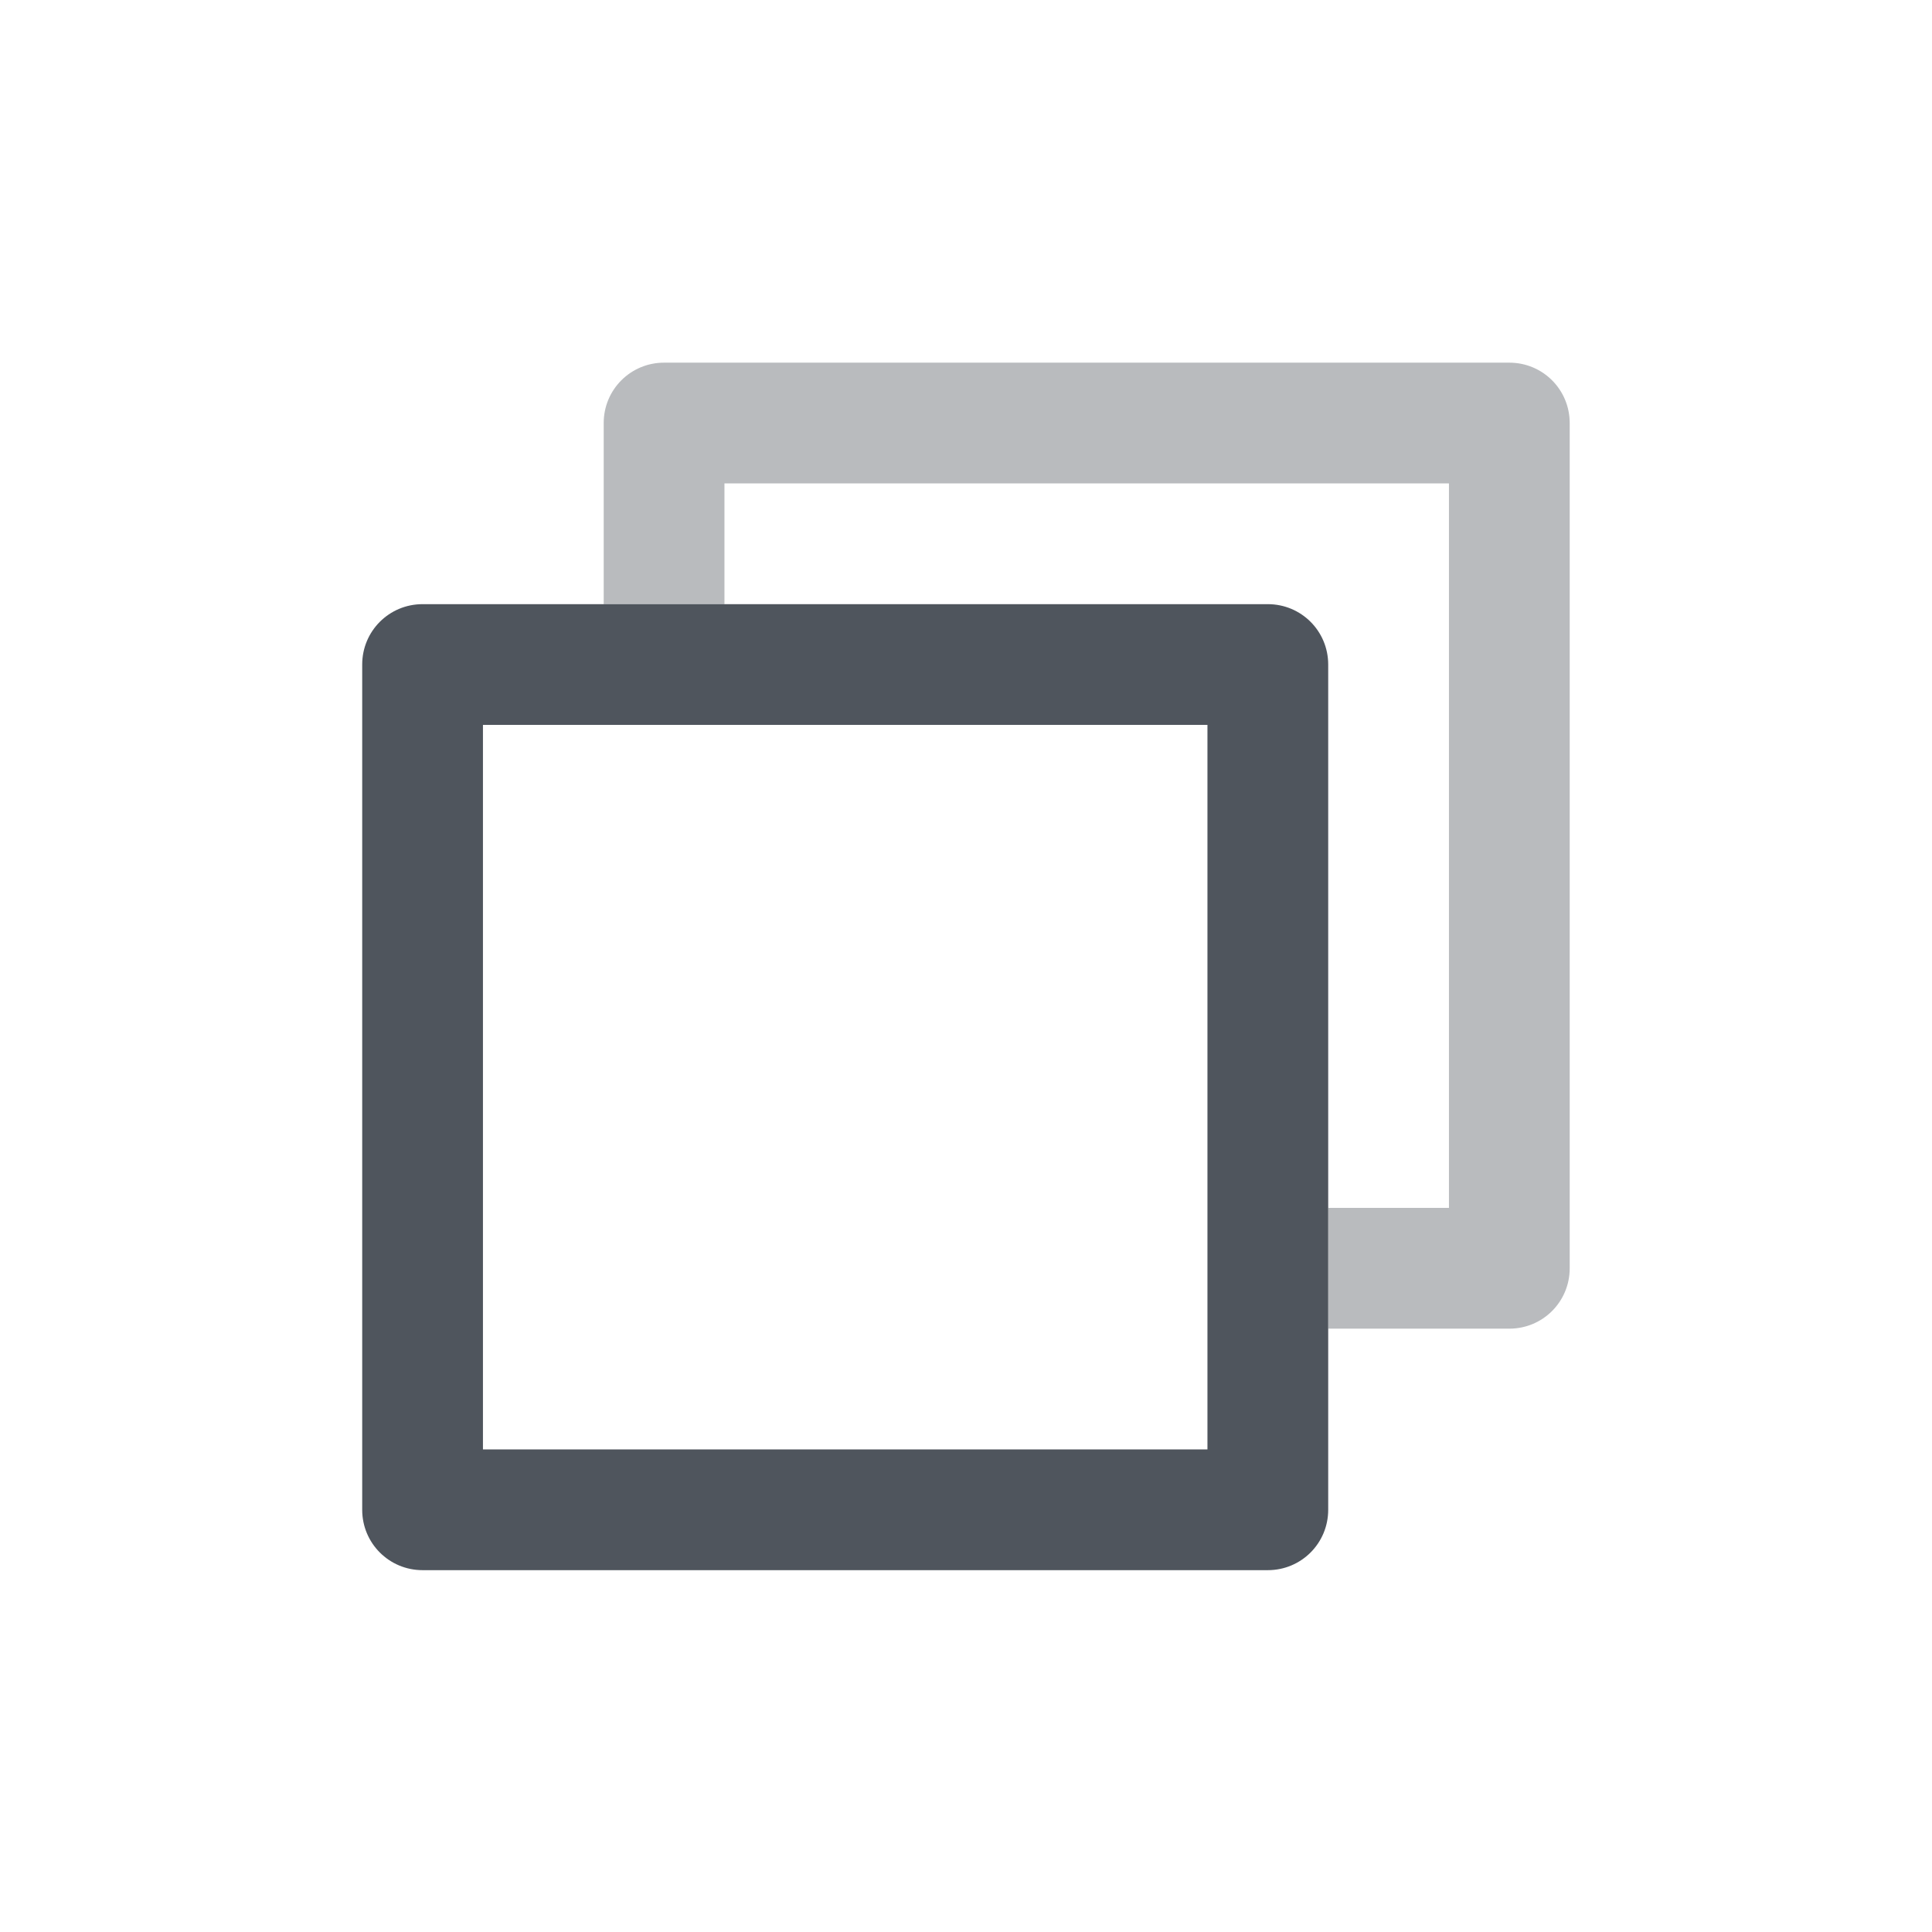
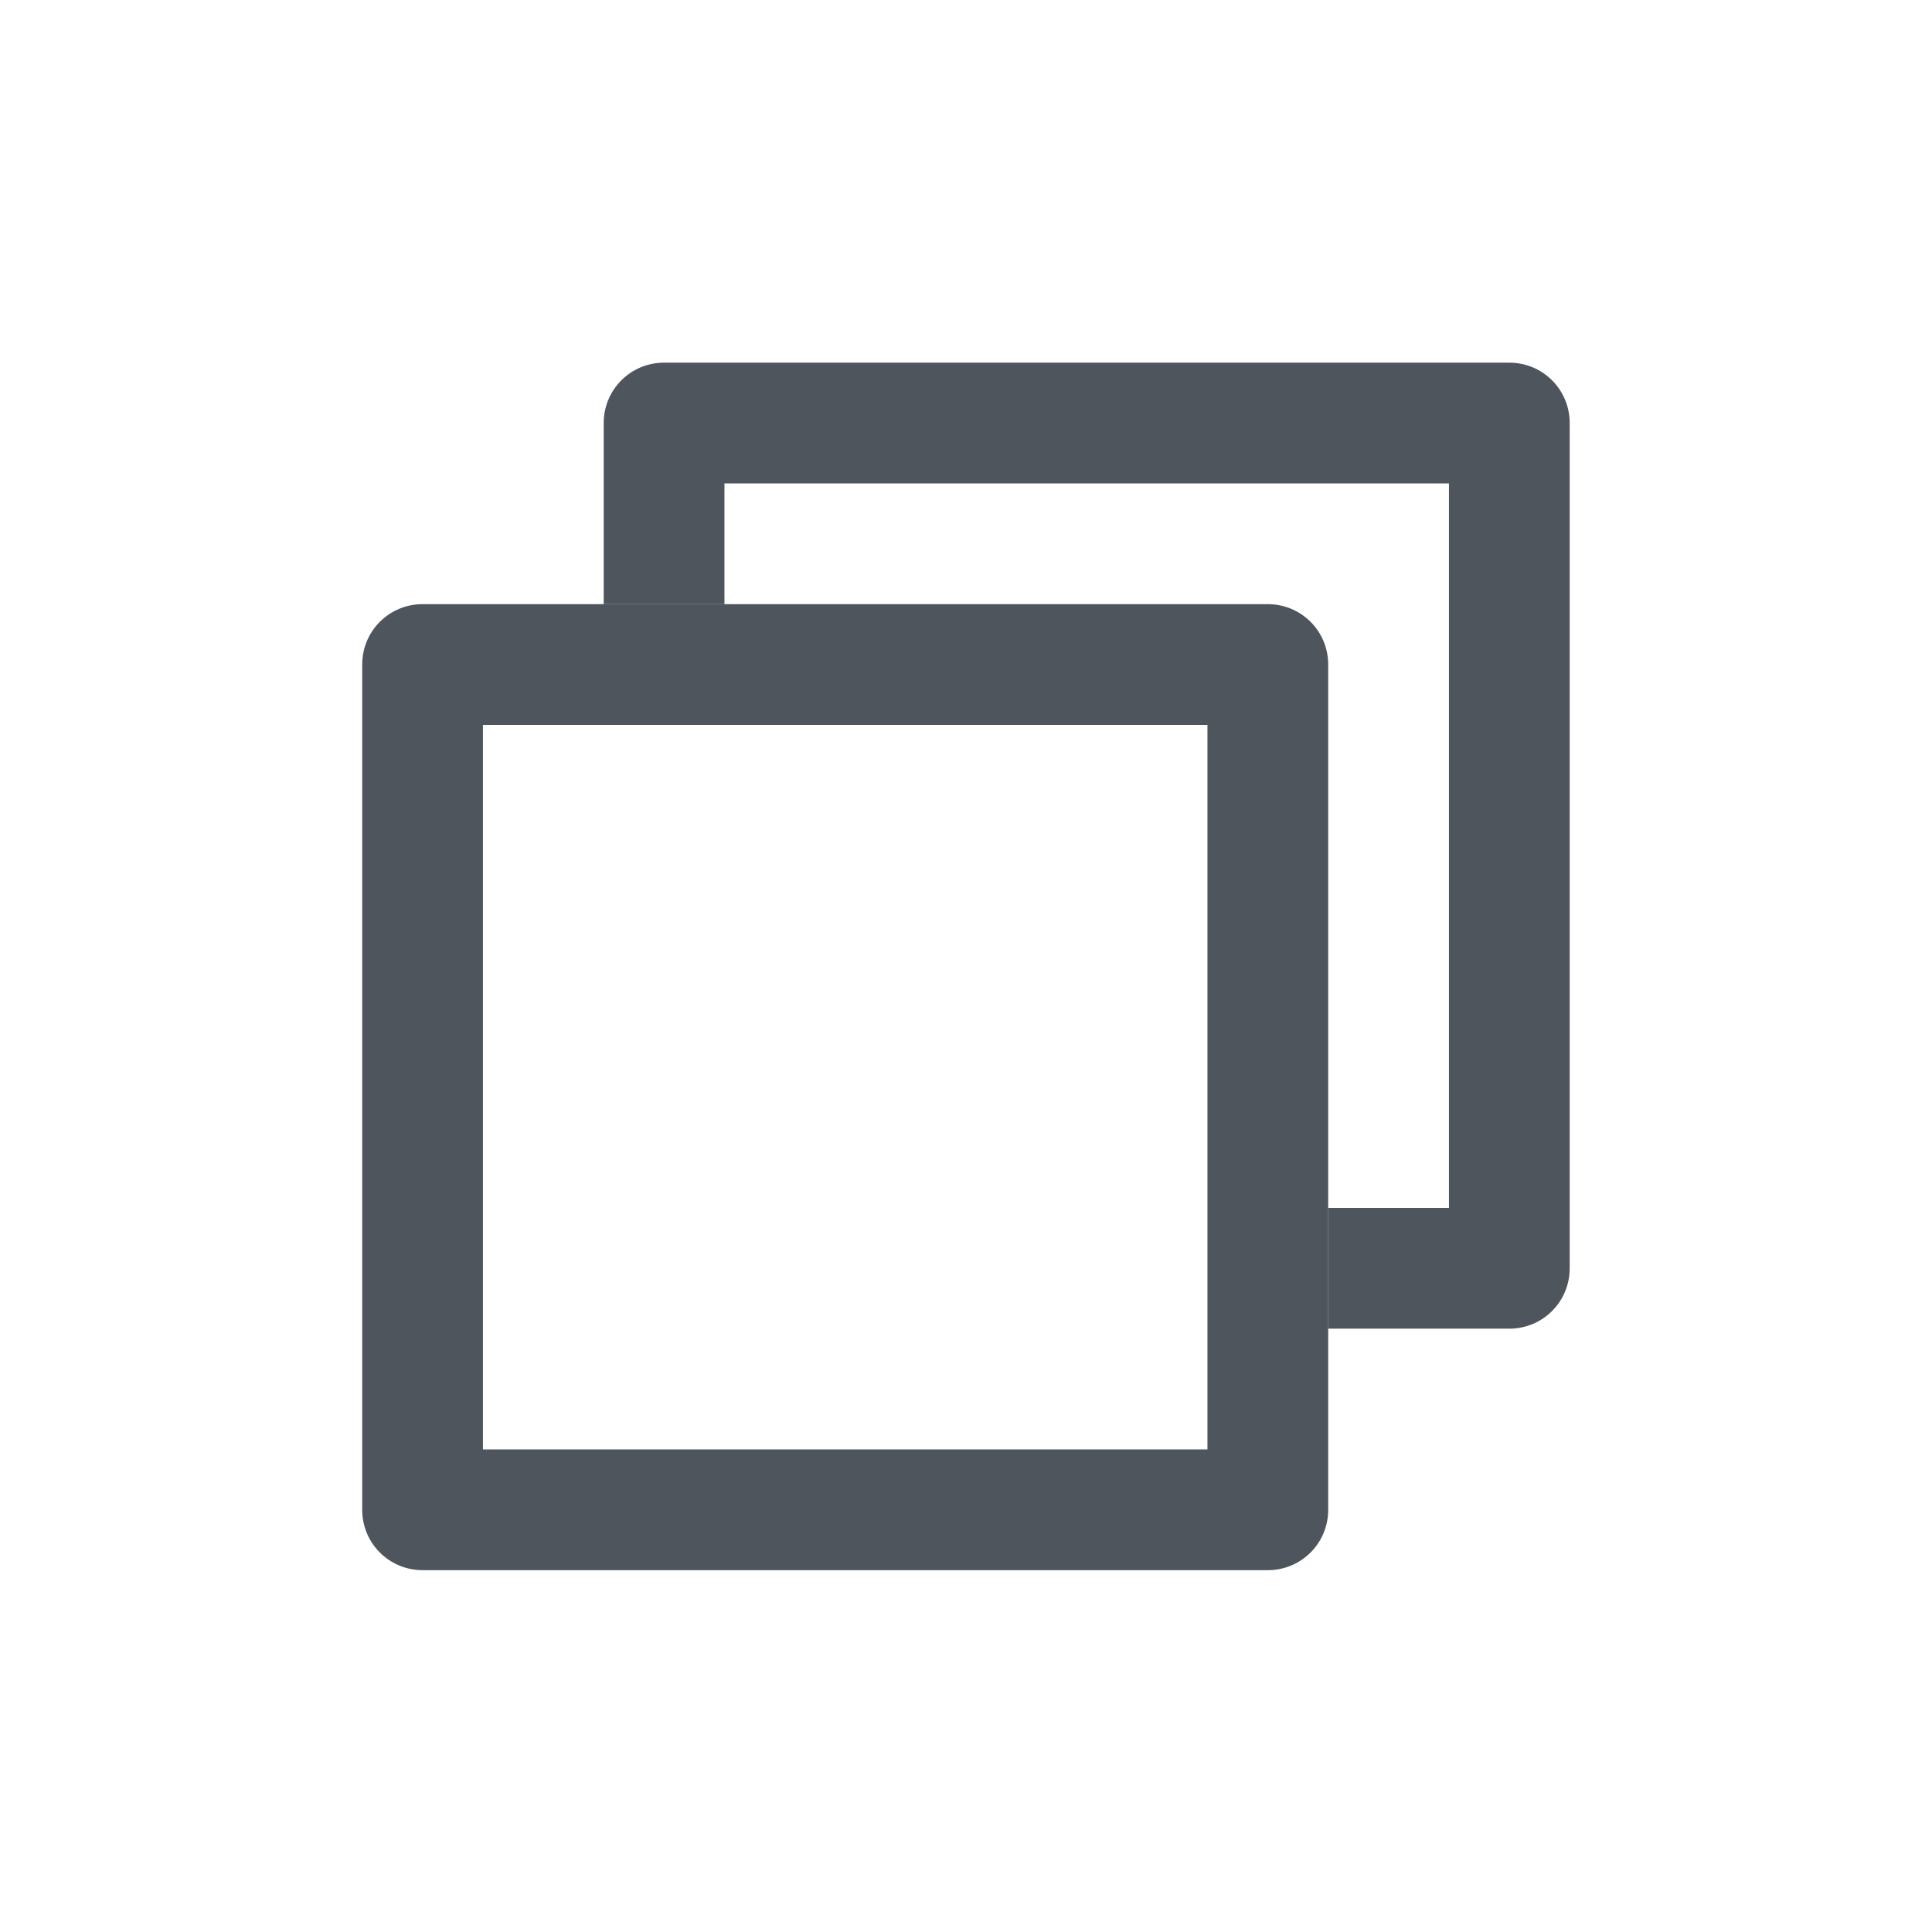
<svg xmlns="http://www.w3.org/2000/svg" xmlns:ns1="http://www.openswatchbook.org/uri/2009/osb" height="16" id="svg7384" style="enable-background:new" version="1.1" width="16">
  <defs id="defs7386">
    <linearGradient id="linearGradient6882" ns1:paint="solid">
      <stop id="stop6884" offset="0" style="stop-color:#555555;stop-opacity:1;" />
    </linearGradient>
    <linearGradient id="linearGradient5606" ns1:paint="solid">
      <stop id="stop5608" offset="0" style="stop-color:#000000;stop-opacity:1;" />
    </linearGradient>
    <filter id="filter7554" style="color-interpolation-filters:sRGB">
      <feBlend id="feBlend7556" in2="BackgroundImage" mode="darken" />
    </filter>
  </defs>
  <g id="layer9" style="display:inline" transform="translate(-317.0004,-124.9966)" />
-   <g id="layer10" style="display:inline;filter:url(#filter7554)" transform="translate(-317.0004,-124.9966)" />
  <g id="layer1" style="display:inline" transform="translate(-76.00023,-741.9966)" />
  <g id="layer14" style="display:inline" transform="translate(-317.0004,-124.9966)" />
+   <g id="g71291" style="display:inline" transform="translate(-317.0004,-124.9966)" />
  <g id="layer15" style="display:inline" transform="translate(-317.0004,-124.9966)" />
-   <g id="g71291" style="display:inline" transform="translate(-317.0004,-124.9966)" />
+   <g id="layer10" style="display:inline;filter:url(#filter7554)" transform="translate(-317.0004,-124.9966)" />
  <g id="layer2" style="display:inline" transform="translate(-76.00023,-591.9966)" />
+   <g id="layer3" transform="translate(-76.00023,-851.9966)" />
  <g id="layer12" style="display:inline" transform="translate(-317.0004,-124.9966)">
    <path d="m 320.5,130 c -0.277,0 -0.5,0.223 -0.5,0.5 v 7 c 0,0.277 0.223,0.5 0.5,0.5 h 7 c 0.277,0 0.5,-0.223 0.5,-0.5 v -7 c 0,-0.277 -0.223,-0.5 -0.5,-0.5 z m 0.5,1 h 6 v 6 h -6 z" id="path7806" style="opacity:1;fill:#4f555d;fill-opacity:1;stroke:none;stroke-width:1;stroke-linecap:round;stroke-linejoin:miter;stroke-miterlimit:4;stroke-dasharray:none;stroke-dashoffset:0;stroke-opacity:1" />
-     <path d="m 322.5,128 c -0.277,0 -0.5,0.223 -0.5,0.5 v 1.5 h 1 v -1 h 6 v 6 h -1 v 1 h 1.5 c 0.277,0 0.5,-0.223 0.5,-0.5 v -7 c 0,-0.277 -0.223,-0.5 -0.5,-0.5 z" id="path8530" style="opacity:0.4;fill:#4f555d;fill-opacity:1;stroke:none;stroke-width:1;stroke-linecap:round;stroke-linejoin:miter;stroke-miterlimit:4;stroke-dasharray:none;stroke-dashoffset:0;stroke-opacity:1" />
+     <path d="m 322.5,128 c -0.277,0 -0.5,0.223 -0.5,0.5 v 1.5 h 1 v -1 h 6 v 6 h -1 v 1 h 1.5 c 0.277,0 0.5,-0.223 0.5,-0.5 v -7 c 0,-0.277 -0.223,-0.5 -0.5,-0.5 z" id="path8530" style="opacity:1;fill:#4f555d;fill-opacity:1;stroke:none;stroke-width:1;stroke-linecap:round;stroke-linejoin:miter;stroke-miterlimit:4;stroke-dasharray:none;stroke-dashoffset:0;stroke-opacity:1" />
  </g>
-   <g id="layer3" transform="translate(-76.00023,-851.9966)" />
</svg>
